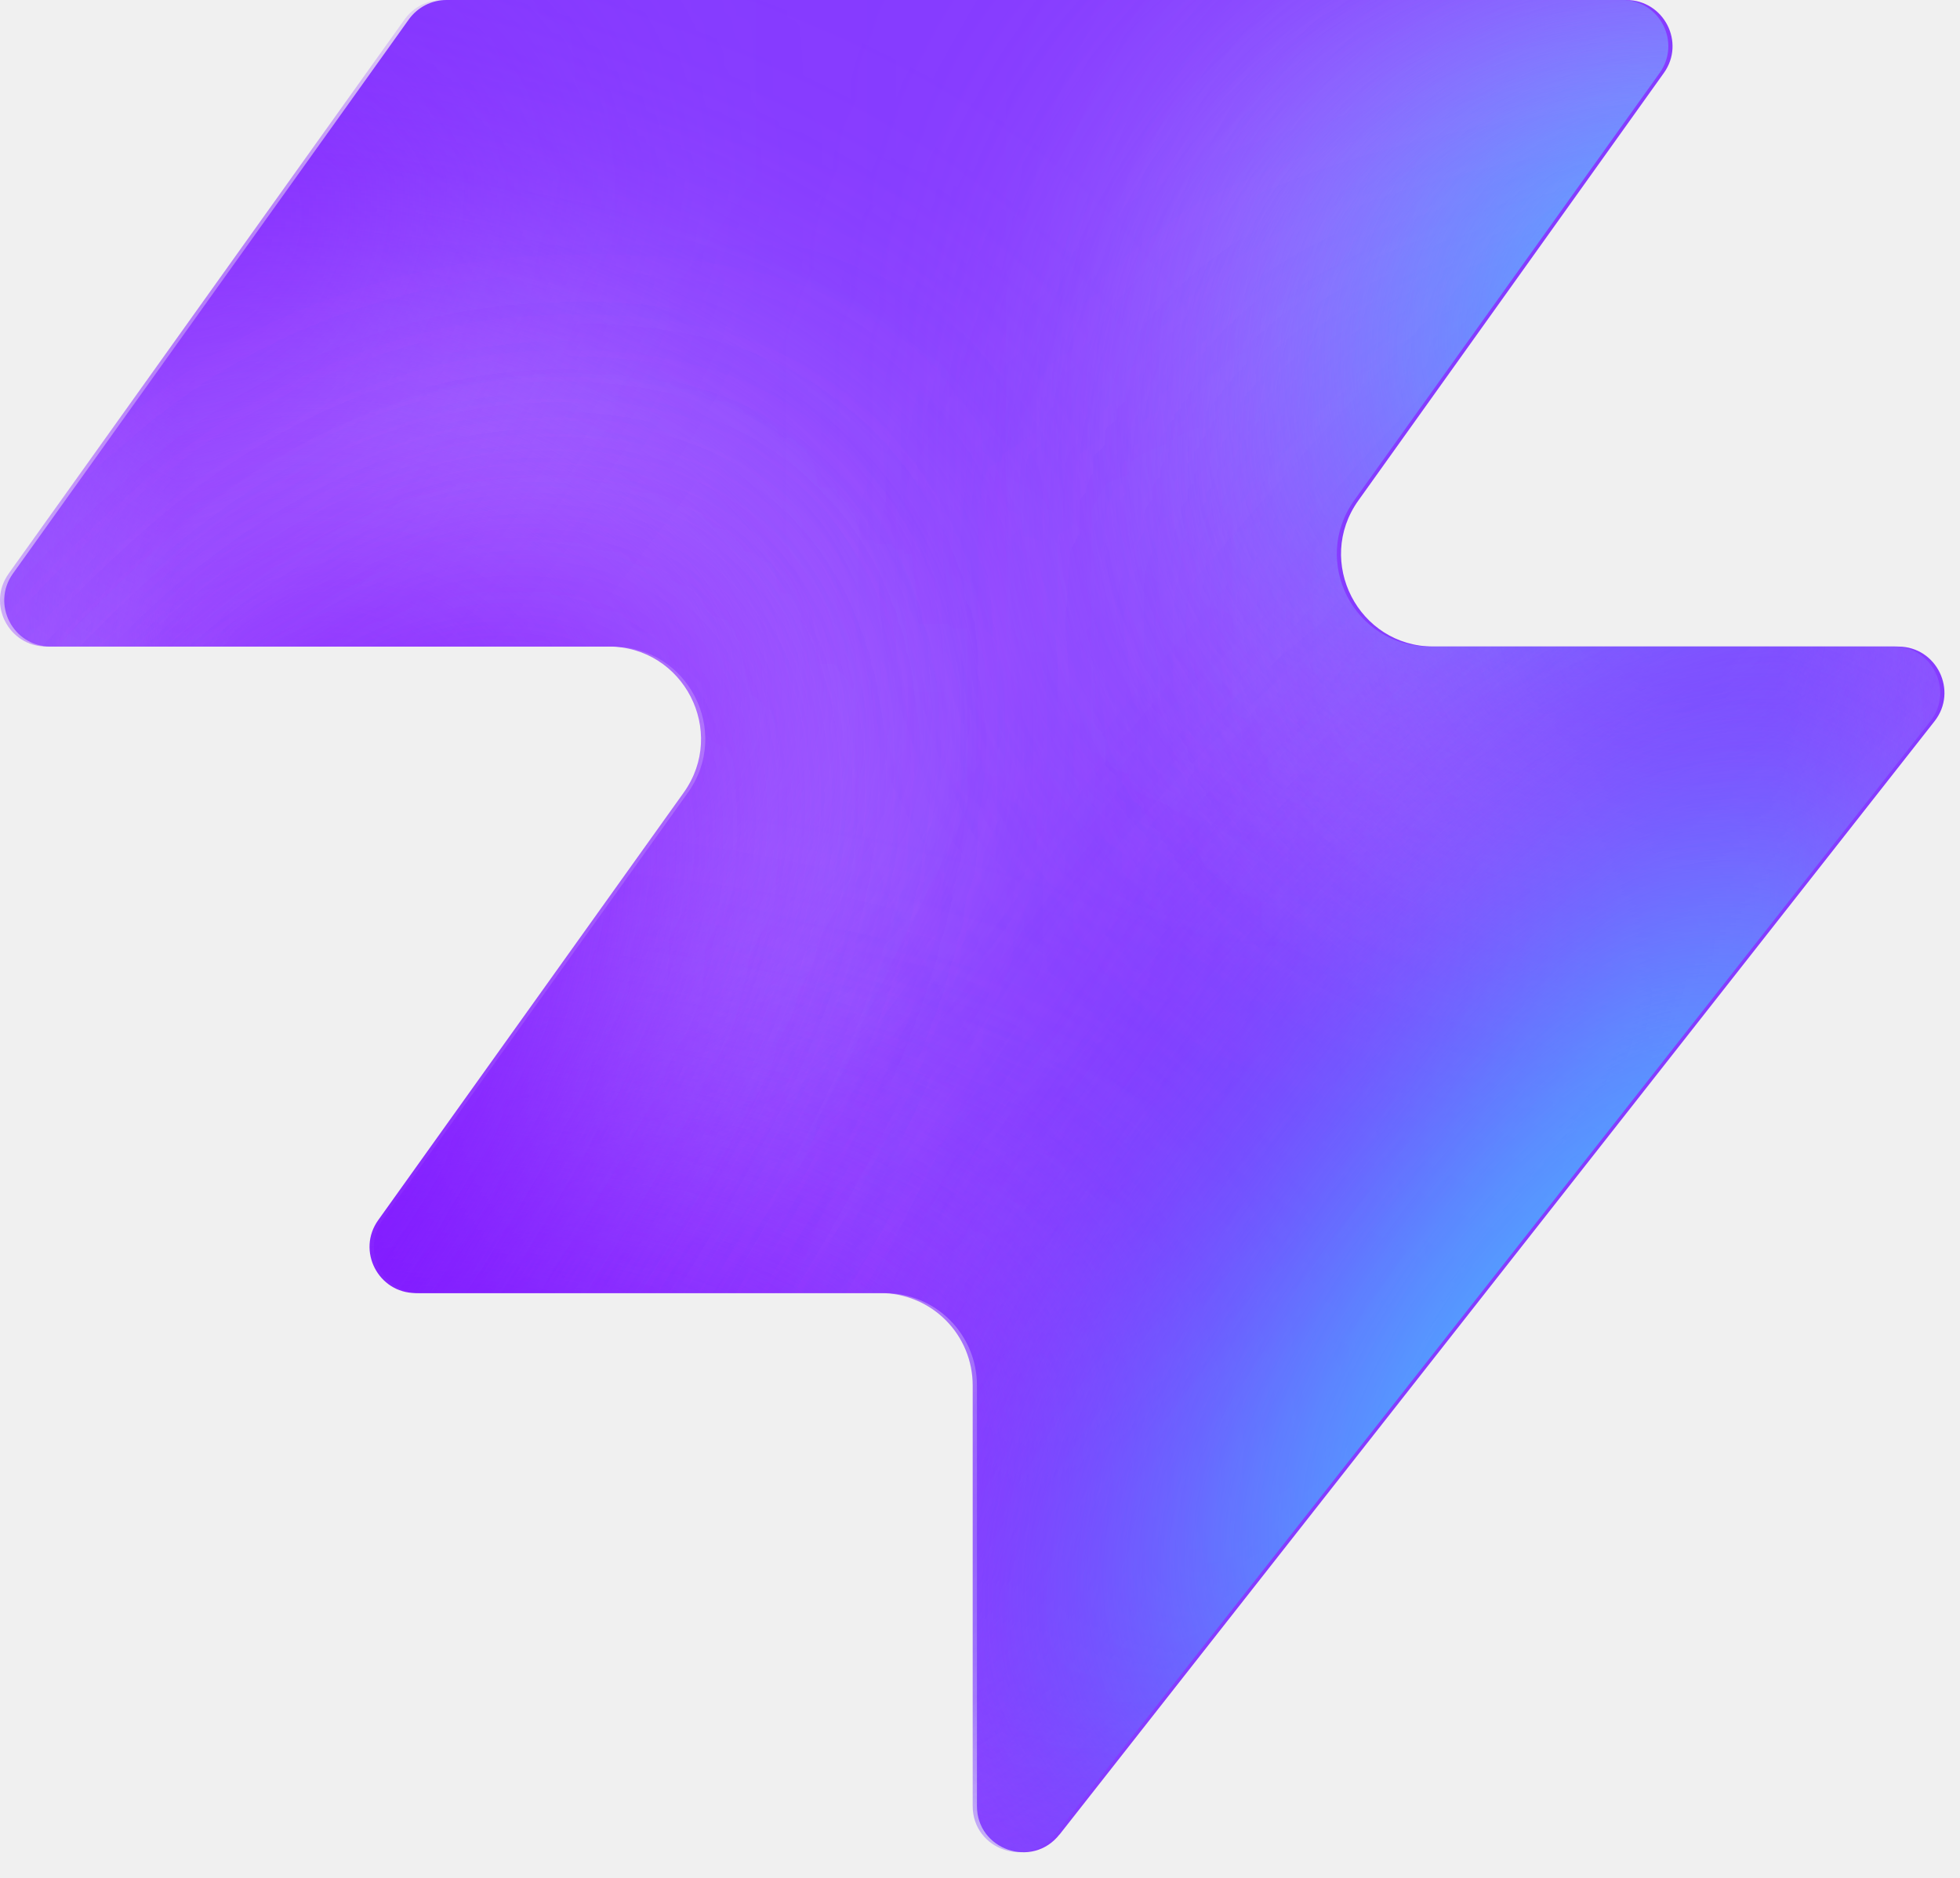
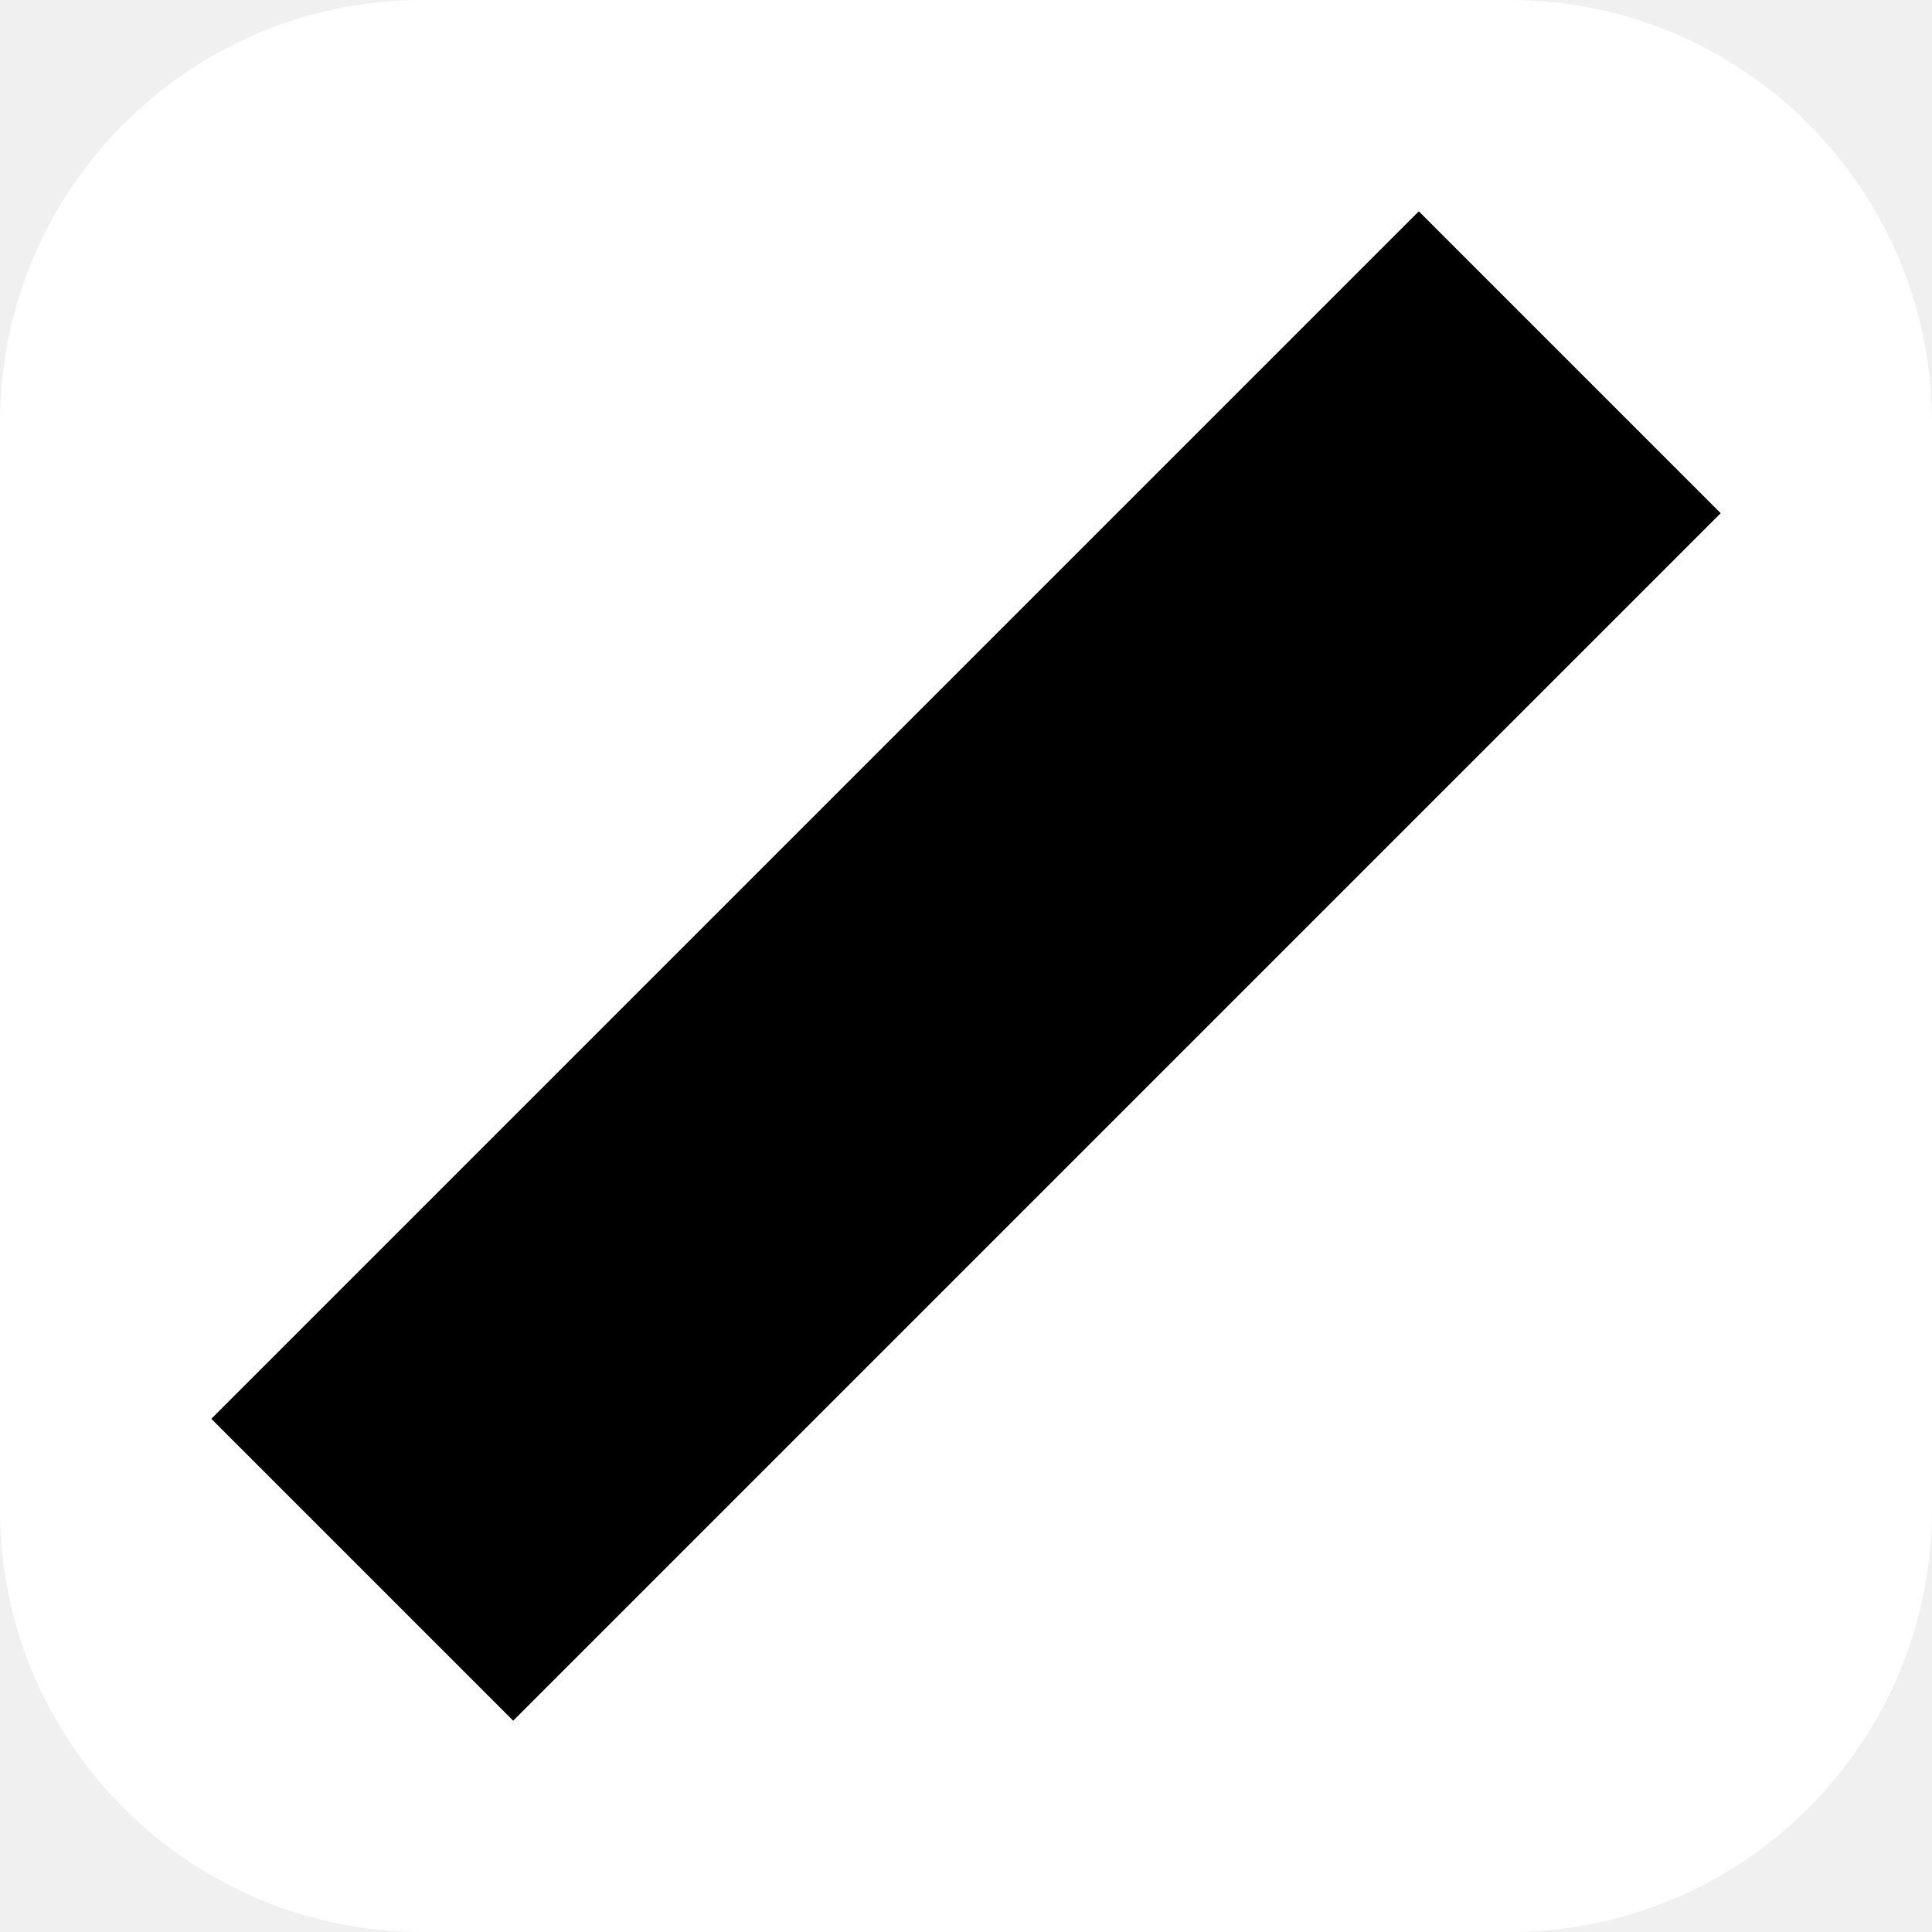
- <svg xmlns="http://www.w3.org/2000/svg" width="48" height="46" fill="none" viewBox="0 0 48 46">
-   <path fill="#863bff" d="M25.946 44.938c-.664.845-2.021.375-2.021-.698V33.937a2.26 2.26 0 0 0-2.262-2.262H10.287c-.92 0-1.456-1.04-.92-1.788l7.48-10.471c1.07-1.497 0-3.578-1.842-3.578H1.237c-.92 0-1.456-1.04-.92-1.788L10.013.474c.214-.297.556-.474.92-.474h28.894c.92 0 1.456 1.04.92 1.788l-7.48 10.471c-1.07 1.498 0 3.579 1.842 3.579h11.377c.943 0 1.473 1.088.89 1.83L25.947 44.94z" style="fill:#863bff;fill:color(display-p3 .525 .23 1);fill-opacity:1" />
-   <mask id="a" width="48" height="46" x="0" y="0" maskUnits="userSpaceOnUse" style="mask-type:alpha">
-     <path fill="#000" d="M25.842 44.938c-.664.844-2.021.375-2.021-.698V33.937a2.26 2.26 0 0 0-2.262-2.262H10.183c-.92 0-1.456-1.04-.92-1.788l7.48-10.471c1.07-1.498 0-3.579-1.842-3.579H1.133c-.92 0-1.456-1.04-.92-1.787L9.91.473c.214-.297.556-.474.92-.474h28.894c.92 0 1.456 1.04.92 1.788l-7.48 10.471c-1.07 1.498 0 3.578 1.842 3.578h11.377c.943 0 1.473 1.088.89 1.832L25.843 44.94z" style="fill:#000;fill-opacity:1" />
-   </mask>
-   <g mask="url(#a)">
-     <g filter="url(#b)">
-       <ellipse cx="5.508" cy="14.704" fill="#ede6ff" rx="5.508" ry="14.704" style="fill:#ede6ff;fill:color(display-p3 .927 .903 1);fill-opacity:1" transform="matrix(.00324 1 1 -.00324 -4.47 31.516)" />
-     </g>
-     <g filter="url(#c)">
-       <ellipse cx="10.399" cy="29.851" fill="#ede6ff" rx="10.399" ry="29.851" style="fill:#ede6ff;fill:color(display-p3 .927 .903 1);fill-opacity:1" transform="matrix(.00324 1 1 -.00324 -39.328 7.883)" />
-     </g>
-     <g filter="url(#d)">
-       <ellipse cx="5.508" cy="30.487" fill="#7e14ff" rx="5.508" ry="30.487" style="fill:#7e14ff;fill:color(display-p3 .492 .077 1);fill-opacity:1" transform="rotate(89.814 -25.913 -14.639)scale(1 -1)" />
-     </g>
-     <g filter="url(#e)">
-       <ellipse cx="5.508" cy="30.599" fill="#7e14ff" rx="5.508" ry="30.599" style="fill:#7e14ff;fill:color(display-p3 .492 .077 1);fill-opacity:1" transform="rotate(89.814 -32.644 -3.334)scale(1 -1)" />
-     </g>
-     <g filter="url(#f)">
-       <ellipse cx="5.508" cy="30.599" fill="#7e14ff" rx="5.508" ry="30.599" style="fill:#7e14ff;fill:color(display-p3 .492 .077 1);fill-opacity:1" transform="matrix(.00324 1 1 -.00324 -34.34 30.47)" />
-     </g>
-     <g filter="url(#g)">
-       <ellipse cx="14.072" cy="22.078" fill="#ede6ff" rx="14.072" ry="22.078" style="fill:#ede6ff;fill:color(display-p3 .927 .903 1);fill-opacity:1" transform="rotate(93.35 24.506 48.493)scale(-1 1)" />
-     </g>
-     <g filter="url(#h)">
-       <ellipse cx="3.47" cy="21.501" fill="#7e14ff" rx="3.47" ry="21.501" style="fill:#7e14ff;fill:color(display-p3 .492 .077 1);fill-opacity:1" transform="rotate(89.009 28.708 47.59)scale(-1 1)" />
-     </g>
-     <g filter="url(#i)">
-       <ellipse cx="3.47" cy="21.501" fill="#7e14ff" rx="3.47" ry="21.501" style="fill:#7e14ff;fill:color(display-p3 .492 .077 1);fill-opacity:1" transform="rotate(89.009 28.708 47.59)scale(-1 1)" />
-     </g>
-     <g filter="url(#j)">
-       <ellipse cx=".387" cy="8.972" fill="#7e14ff" rx="4.407" ry="29.108" style="fill:#7e14ff;fill:color(display-p3 .492 .077 1);fill-opacity:1" transform="rotate(39.51 .387 8.972)" />
-     </g>
-     <g filter="url(#k)">
-       <ellipse cx="47.523" cy="-6.092" fill="#7e14ff" rx="4.407" ry="29.108" style="fill:#7e14ff;fill:color(display-p3 .492 .077 1);fill-opacity:1" transform="rotate(37.892 47.523 -6.092)" />
-     </g>
-     <g filter="url(#l)">
-       <ellipse cx="41.412" cy="6.333" fill="#47bfff" rx="5.971" ry="9.665" style="fill:#47bfff;fill:color(display-p3 .28 .748 1);fill-opacity:1" transform="rotate(37.892 41.412 6.333)" />
-     </g>
-     <g filter="url(#m)">
-       <ellipse cx="-1.879" cy="38.332" fill="#7e14ff" rx="4.407" ry="29.108" style="fill:#7e14ff;fill:color(display-p3 .492 .077 1);fill-opacity:1" transform="rotate(37.892 -1.88 38.332)" />
-     </g>
-     <g filter="url(#n)">
-       <ellipse cx="-1.879" cy="38.332" fill="#7e14ff" rx="4.407" ry="29.108" style="fill:#7e14ff;fill:color(display-p3 .492 .077 1);fill-opacity:1" transform="rotate(37.892 -1.88 38.332)" />
-     </g>
-     <g filter="url(#o)">
-       <ellipse cx="35.651" cy="29.907" fill="#7e14ff" rx="4.407" ry="29.108" style="fill:#7e14ff;fill:color(display-p3 .492 .077 1);fill-opacity:1" transform="rotate(37.892 35.651 29.907)" />
-     </g>
-     <g filter="url(#p)">
-       <ellipse cx="38.418" cy="32.4" fill="#47bfff" rx="5.971" ry="15.297" style="fill:#47bfff;fill:color(display-p3 .28 .748 1);fill-opacity:1" transform="rotate(37.892 38.418 32.4)" />
-     </g>
-   </g>
-   <defs>
-     <filter id="b" width="60.045" height="41.654" x="-19.77" y="16.149" color-interpolation-filters="sRGB" filterUnits="userSpaceOnUse">
-       <feFlood flood-opacity="0" result="BackgroundImageFix" />
-       <feBlend in="SourceGraphic" in2="BackgroundImageFix" result="shape" />
-       <feGaussianBlur result="effect1_foregroundBlur_2002_17158" stdDeviation="7.659" />
-     </filter>
-     <filter id="c" width="90.34" height="51.437" x="-54.613" y="-7.533" color-interpolation-filters="sRGB" filterUnits="userSpaceOnUse">
-       <feFlood flood-opacity="0" result="BackgroundImageFix" />
-       <feBlend in="SourceGraphic" in2="BackgroundImageFix" result="shape" />
-       <feGaussianBlur result="effect1_foregroundBlur_2002_17158" stdDeviation="7.659" />
-     </filter>
-     <filter id="d" width="79.355" height="29.4" x="-49.64" y="2.03" color-interpolation-filters="sRGB" filterUnits="userSpaceOnUse">
-       <feFlood flood-opacity="0" result="BackgroundImageFix" />
-       <feBlend in="SourceGraphic" in2="BackgroundImageFix" result="shape" />
-       <feGaussianBlur result="effect1_foregroundBlur_2002_17158" stdDeviation="4.596" />
-     </filter>
-     <filter id="e" width="79.579" height="29.4" x="-45.045" y="20.029" color-interpolation-filters="sRGB" filterUnits="userSpaceOnUse">
-       <feFlood flood-opacity="0" result="BackgroundImageFix" />
-       <feBlend in="SourceGraphic" in2="BackgroundImageFix" result="shape" />
-       <feGaussianBlur result="effect1_foregroundBlur_2002_17158" stdDeviation="4.596" />
-     </filter>
-     <filter id="f" width="79.579" height="29.4" x="-43.513" y="21.178" color-interpolation-filters="sRGB" filterUnits="userSpaceOnUse">
-       <feFlood flood-opacity="0" result="BackgroundImageFix" />
-       <feBlend in="SourceGraphic" in2="BackgroundImageFix" result="shape" />
-       <feGaussianBlur result="effect1_foregroundBlur_2002_17158" stdDeviation="4.596" />
-     </filter>
-     <filter id="g" width="74.749" height="58.852" x="15.756" y="-17.901" color-interpolation-filters="sRGB" filterUnits="userSpaceOnUse">
-       <feFlood flood-opacity="0" result="BackgroundImageFix" />
-       <feBlend in="SourceGraphic" in2="BackgroundImageFix" result="shape" />
-       <feGaussianBlur result="effect1_foregroundBlur_2002_17158" stdDeviation="7.659" />
-     </filter>
-     <filter id="h" width="61.377" height="25.362" x="23.548" y="2.284" color-interpolation-filters="sRGB" filterUnits="userSpaceOnUse">
-       <feFlood flood-opacity="0" result="BackgroundImageFix" />
-       <feBlend in="SourceGraphic" in2="BackgroundImageFix" result="shape" />
-       <feGaussianBlur result="effect1_foregroundBlur_2002_17158" stdDeviation="4.596" />
-     </filter>
-     <filter id="i" width="61.377" height="25.362" x="23.548" y="2.284" color-interpolation-filters="sRGB" filterUnits="userSpaceOnUse">
-       <feFlood flood-opacity="0" result="BackgroundImageFix" />
-       <feBlend in="SourceGraphic" in2="BackgroundImageFix" result="shape" />
-       <feGaussianBlur result="effect1_foregroundBlur_2002_17158" stdDeviation="4.596" />
-     </filter>
-     <filter id="j" width="56.045" height="63.649" x="-27.636" y="-22.853" color-interpolation-filters="sRGB" filterUnits="userSpaceOnUse">
-       <feFlood flood-opacity="0" result="BackgroundImageFix" />
-       <feBlend in="SourceGraphic" in2="BackgroundImageFix" result="shape" />
-       <feGaussianBlur result="effect1_foregroundBlur_2002_17158" stdDeviation="4.596" />
-     </filter>
-     <filter id="k" width="54.814" height="64.646" x="20.116" y="-38.415" color-interpolation-filters="sRGB" filterUnits="userSpaceOnUse">
-       <feFlood flood-opacity="0" result="BackgroundImageFix" />
-       <feBlend in="SourceGraphic" in2="BackgroundImageFix" result="shape" />
-       <feGaussianBlur result="effect1_foregroundBlur_2002_17158" stdDeviation="4.596" />
-     </filter>
-     <filter id="l" width="33.541" height="35.313" x="24.641" y="-11.323" color-interpolation-filters="sRGB" filterUnits="userSpaceOnUse">
-       <feFlood flood-opacity="0" result="BackgroundImageFix" />
-       <feBlend in="SourceGraphic" in2="BackgroundImageFix" result="shape" />
-       <feGaussianBlur result="effect1_foregroundBlur_2002_17158" stdDeviation="4.596" />
-     </filter>
-     <filter id="m" width="54.814" height="64.646" x="-29.286" y="6.009" color-interpolation-filters="sRGB" filterUnits="userSpaceOnUse">
-       <feFlood flood-opacity="0" result="BackgroundImageFix" />
-       <feBlend in="SourceGraphic" in2="BackgroundImageFix" result="shape" />
-       <feGaussianBlur result="effect1_foregroundBlur_2002_17158" stdDeviation="4.596" />
-     </filter>
-     <filter id="n" width="54.814" height="64.646" x="-29.286" y="6.009" color-interpolation-filters="sRGB" filterUnits="userSpaceOnUse">
-       <feFlood flood-opacity="0" result="BackgroundImageFix" />
-       <feBlend in="SourceGraphic" in2="BackgroundImageFix" result="shape" />
-       <feGaussianBlur result="effect1_foregroundBlur_2002_17158" stdDeviation="4.596" />
-     </filter>
-     <filter id="o" width="54.814" height="64.646" x="8.244" y="-2.416" color-interpolation-filters="sRGB" filterUnits="userSpaceOnUse">
-       <feFlood flood-opacity="0" result="BackgroundImageFix" />
-       <feBlend in="SourceGraphic" in2="BackgroundImageFix" result="shape" />
-       <feGaussianBlur result="effect1_foregroundBlur_2002_17158" stdDeviation="4.596" />
-     </filter>
-     <filter id="p" width="39.409" height="43.623" x="18.713" y="10.588" color-interpolation-filters="sRGB" filterUnits="userSpaceOnUse">
-       <feFlood flood-opacity="0" result="BackgroundImageFix" />
-       <feBlend in="SourceGraphic" in2="BackgroundImageFix" result="shape" />
-       <feGaussianBlur result="effect1_foregroundBlur_2002_17158" stdDeviation="4.596" />
-     </filter>
-   </defs>
+ <svg xmlns="http://www.w3.org/2000/svg" viewBox="0 0 128 128" width="128" height="128">
+   <rect width="128" height="128" rx="28" fill="#FFFFFF" />
+   <path d="M 14 94 L 94 14 L 114 34 L 34 114 Z" fill="#000000" />
</svg>
